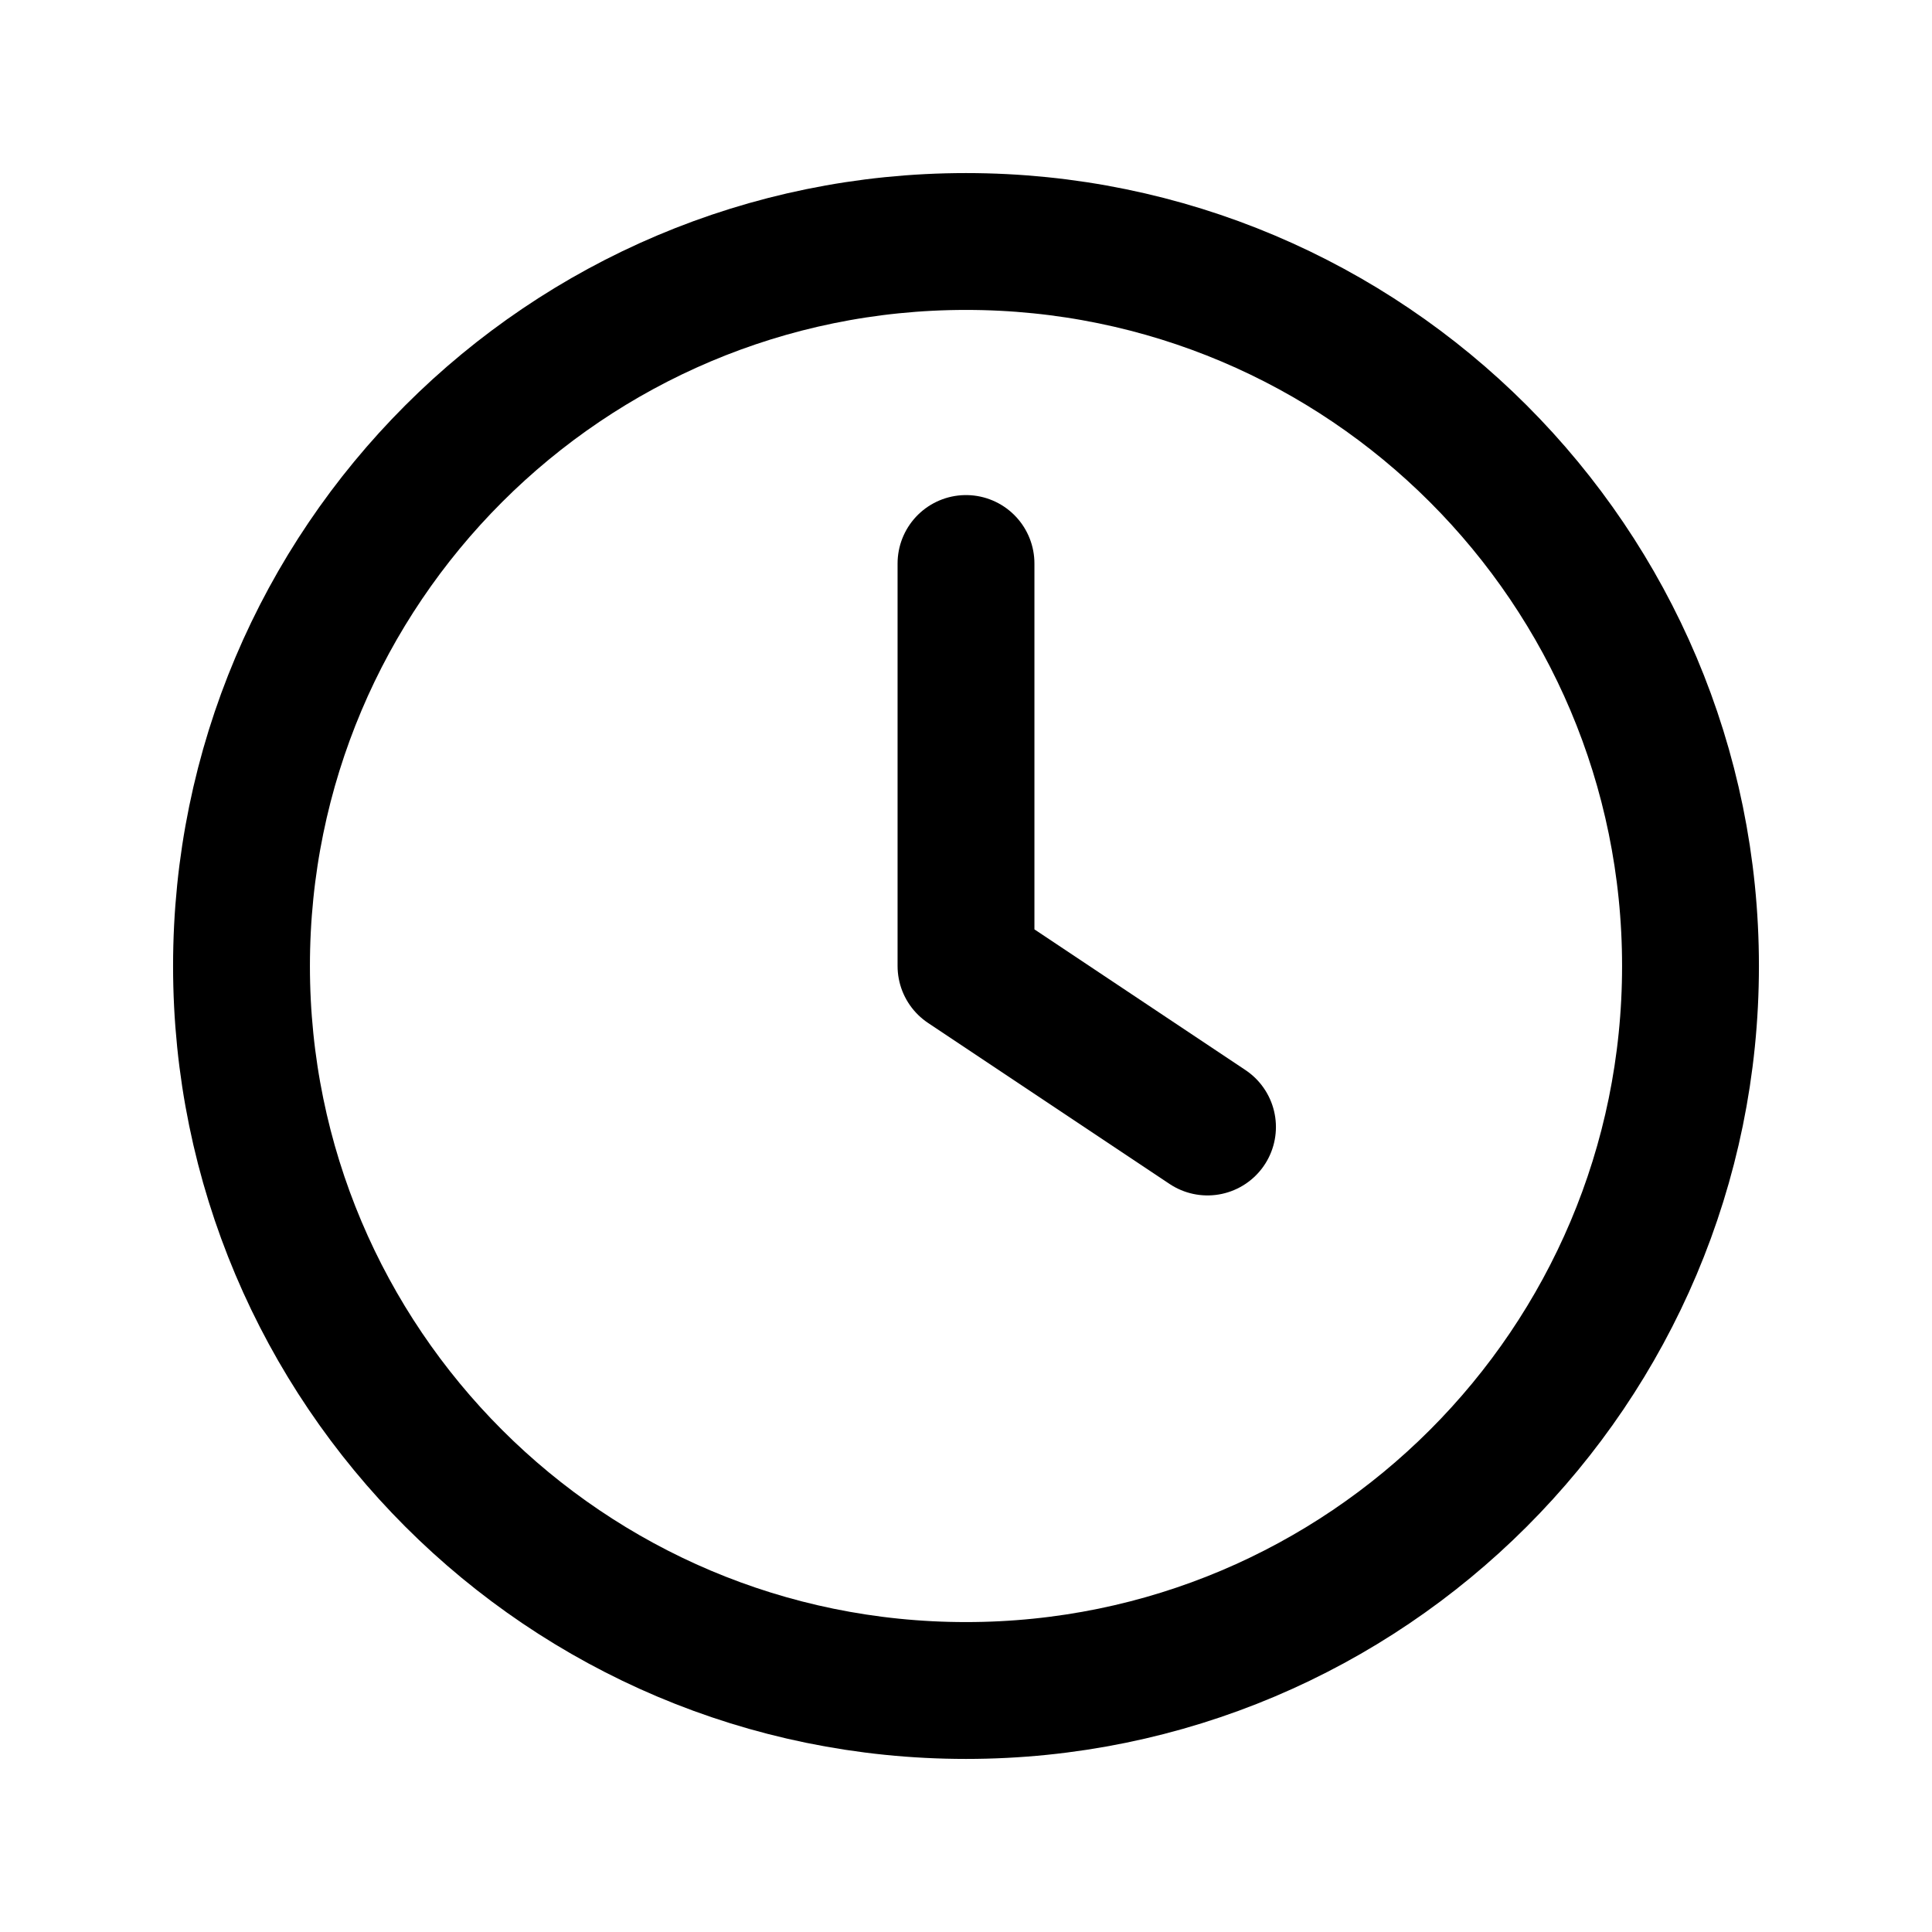
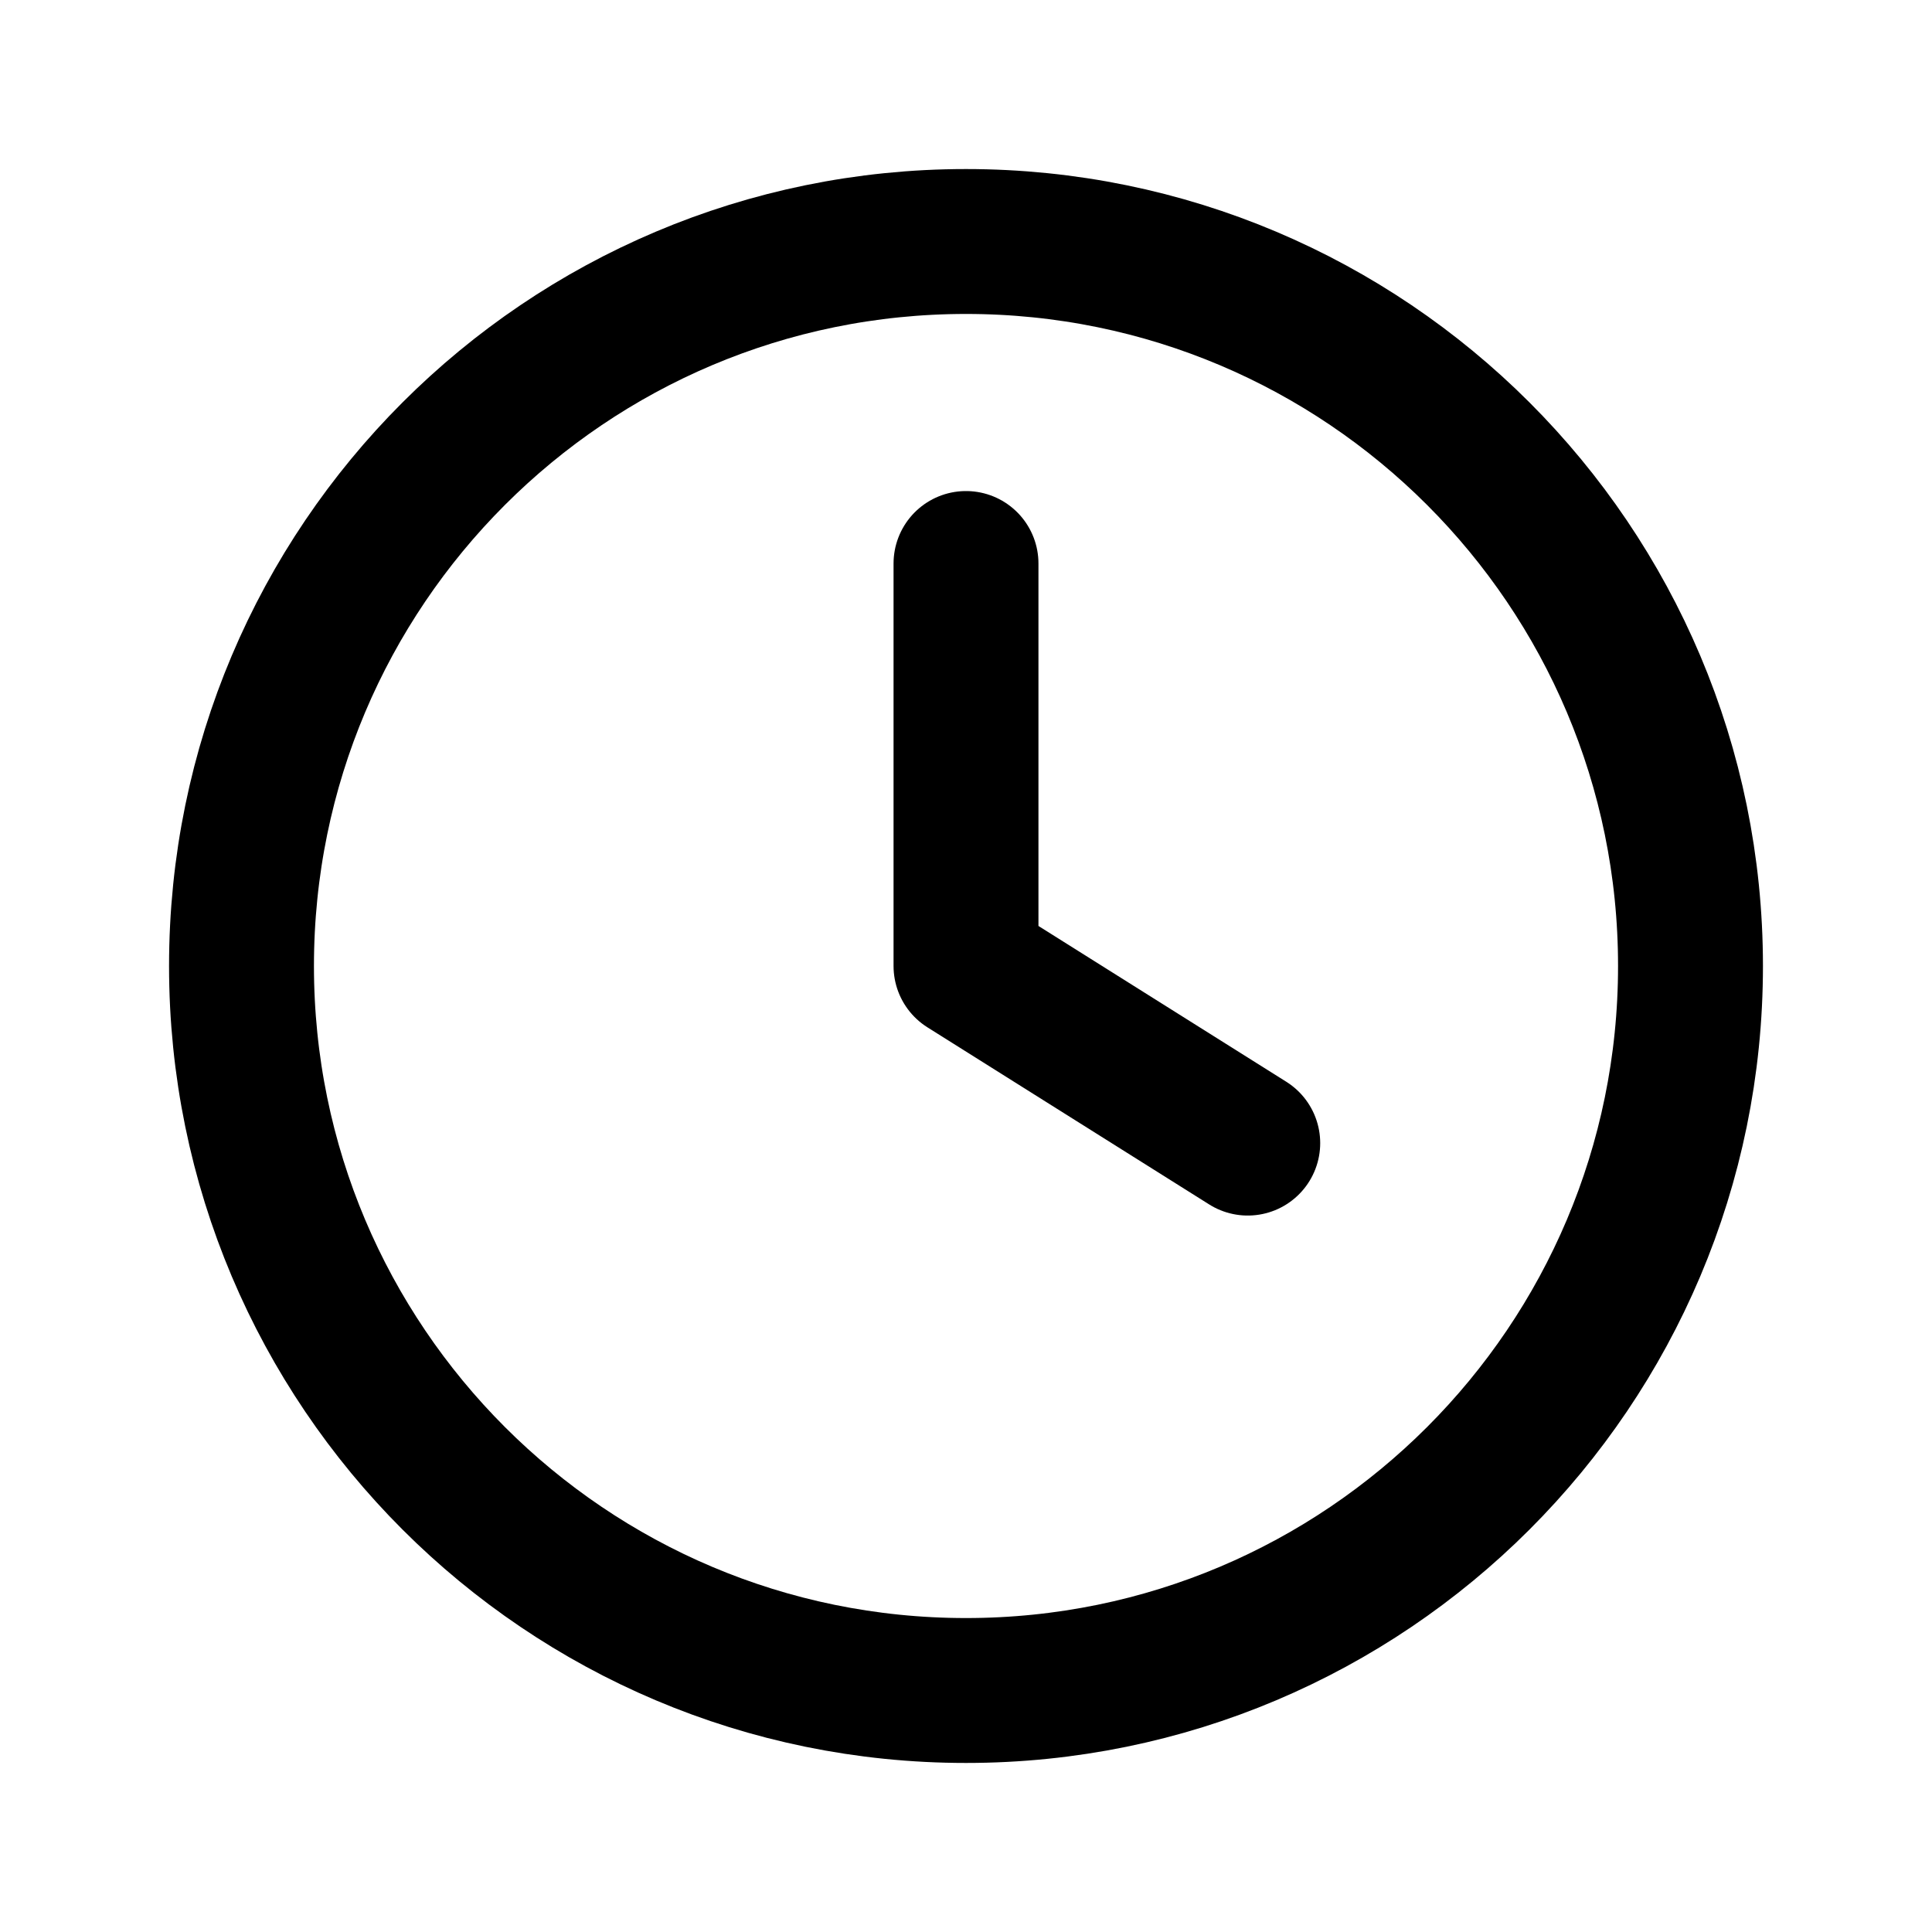
- <svg xmlns="http://www.w3.org/2000/svg" viewBox="0 0 24 24" fill="none" stroke="currentColor" stroke-width="1.7" stroke-linecap="round" stroke-linejoin="round" id="icon">
+ <svg xmlns="http://www.w3.org/2000/svg" viewBox="0 0 24 24" fill="none" stroke="currentColor" stroke-width="1.8" stroke-linecap="round" stroke-linejoin="round" id="icon">
  <circle cx="12" cy="12" r="9" />
-   <path d="M12 7v5l3 2" />
+   <path d="M12 7v5l3.5 2.2" />
</svg>
